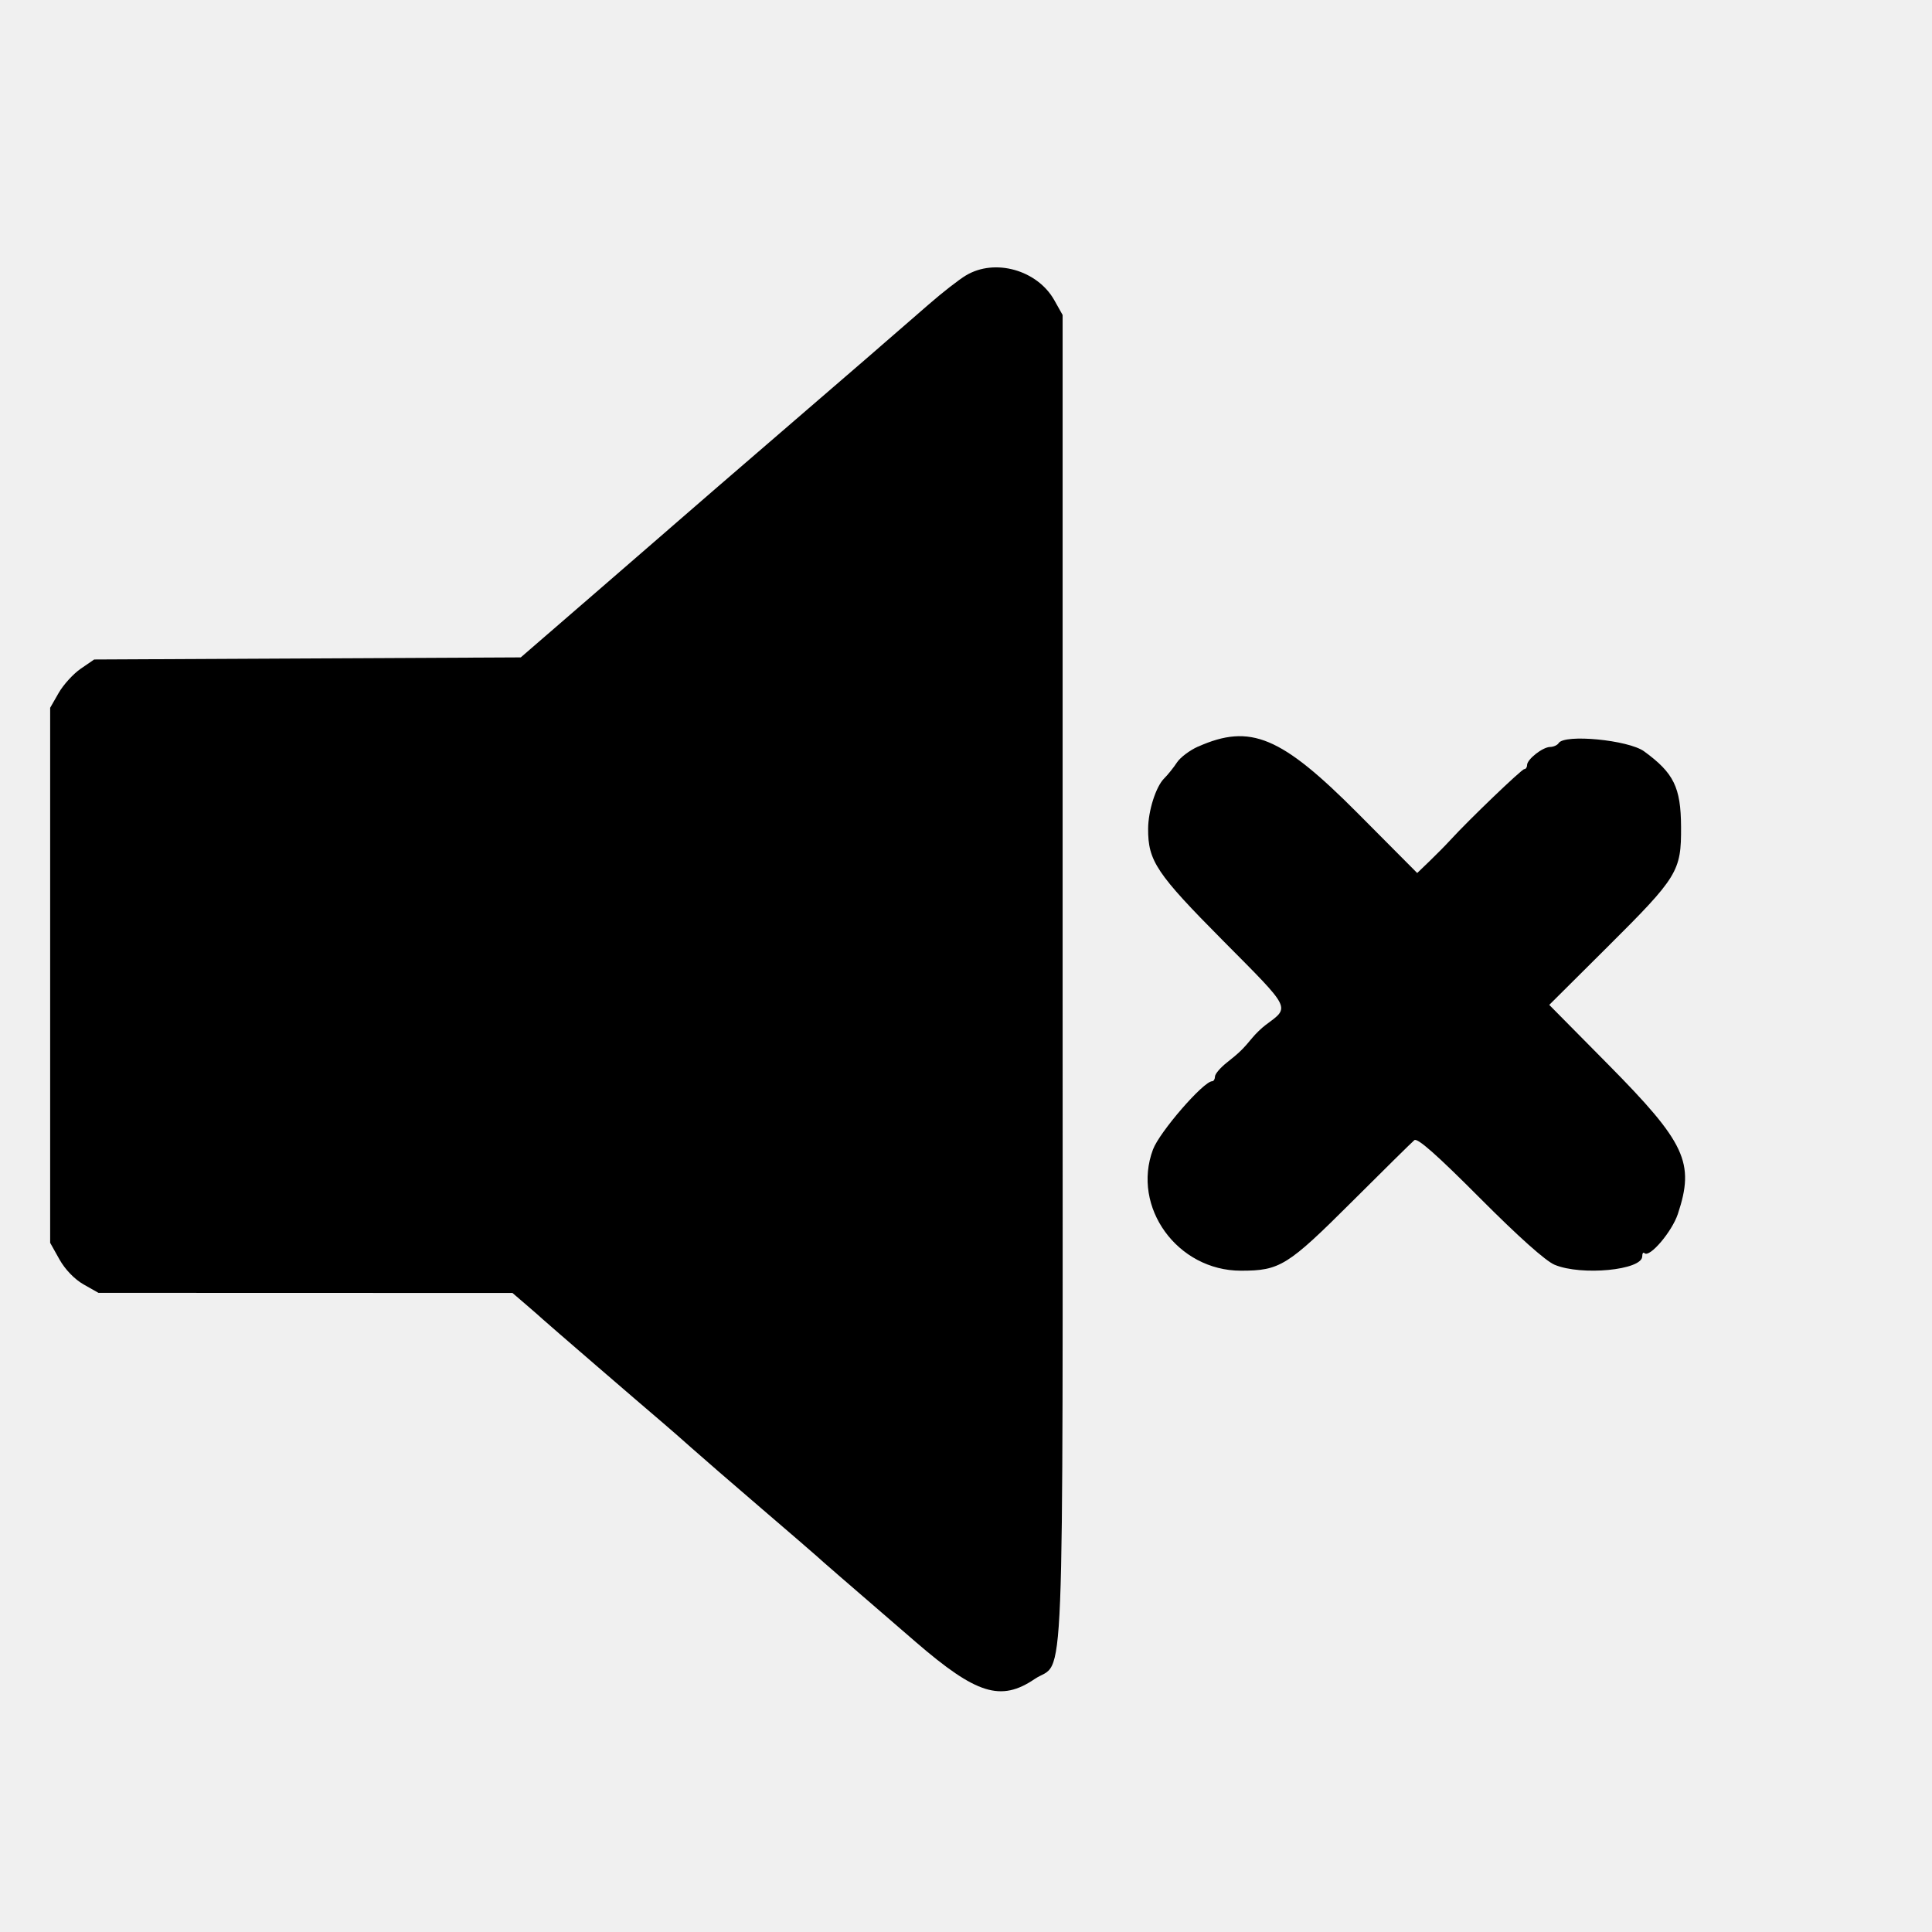
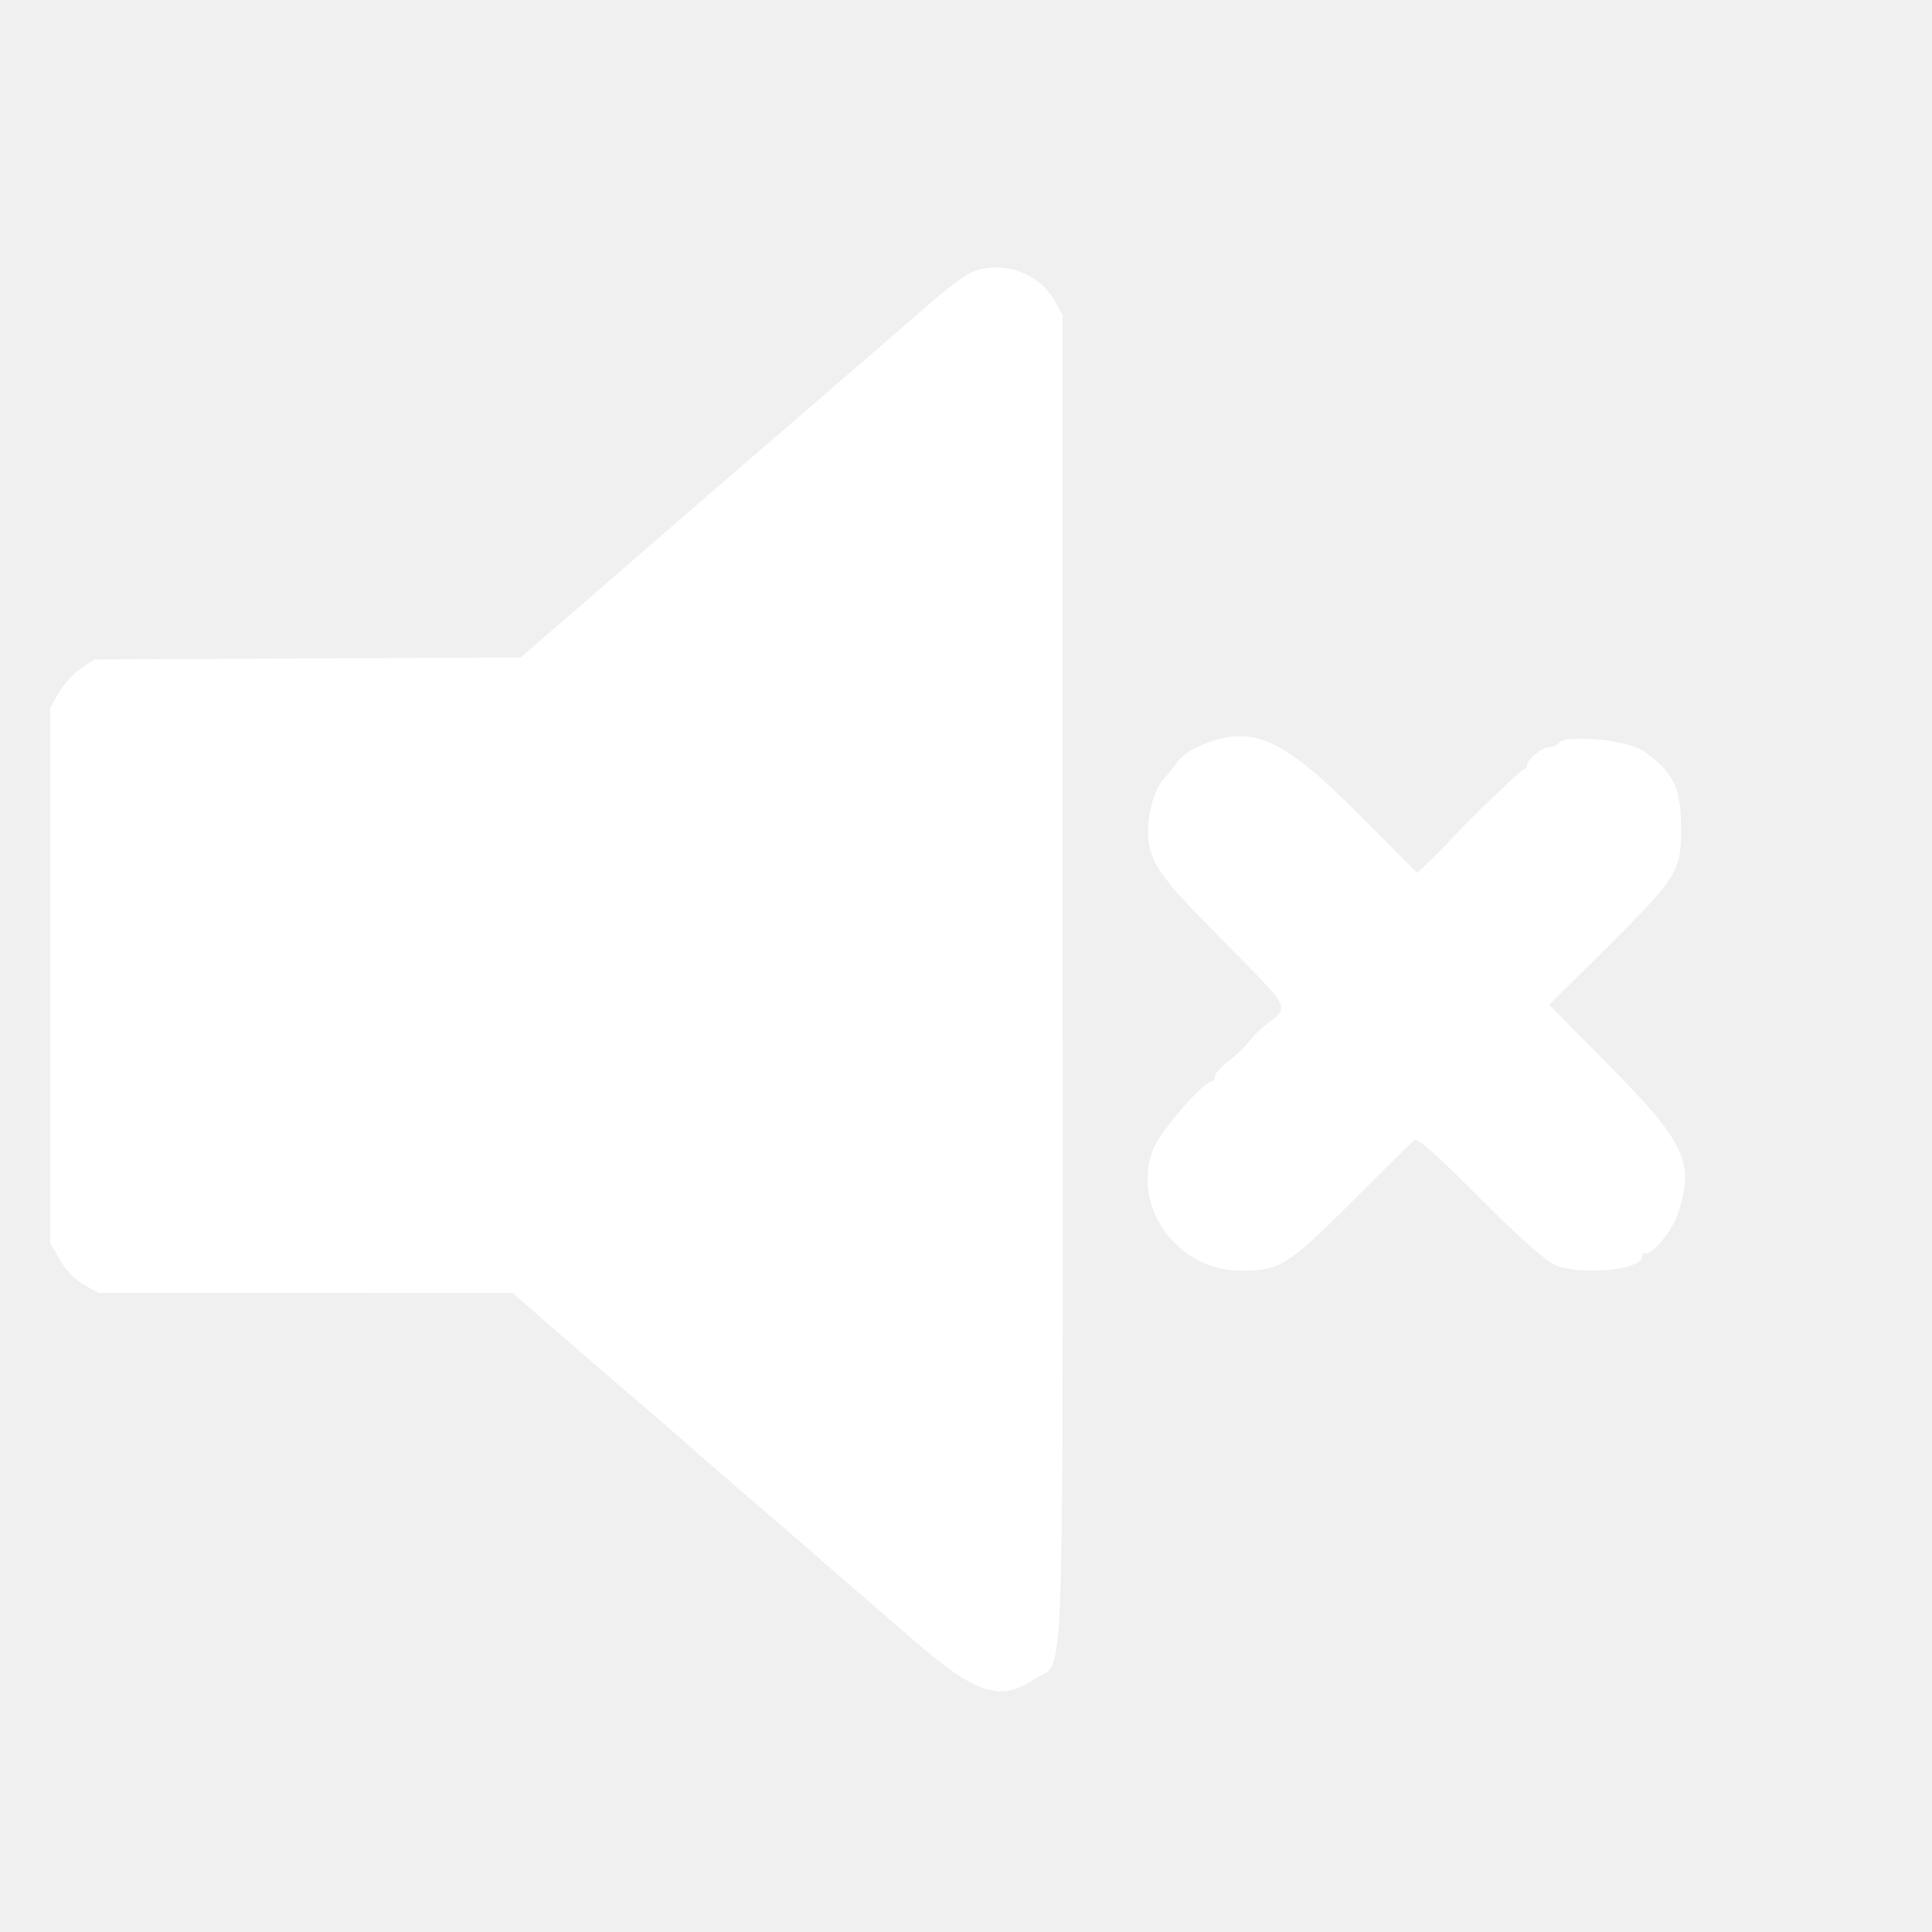
<svg xmlns="http://www.w3.org/2000/svg" version="1.1" width="128" height="128" viewBox="0 0 128 128">
-   <path d="M64 18.244c-0.474 0.285-1.581 1.148-2.462 1.918-1.944 1.7-5.731 4.975-10.831 9.366-2.099 1.807-4.48 3.865-5.292 4.574s-3.6 3.124-6.195 5.37l-4.718 4.082-28.262 0.139-0.891 0.611c-0.49 0.336-1.147 1.056-1.459 1.6l-0.567 0.989v35.446l0.616 1.1c0.376 0.671 1 1.317 1.6 1.658l0.984 0.557 27.429 0.008 0.932 0.8c0.512 0.44 0.987 0.856 1.055 0.924 0.13 0.132 6.748 5.84 7.989 6.891 0.4 0.338 1.231 1.065 1.846 1.615s2.725 2.376 4.688 4.060c1.963 1.683 3.625 3.117 3.693 3.186 0.13 0.132 1.69 1.484 6.521 5.653 4.016 3.466 5.63 3.967 7.875 2.447 2.023-1.37 1.85 2.983 1.85-46.481v-43.889l-0.551-0.98c-1.124-2-3.941-2.791-5.849-1.643zM79.371 49.464c-0.549 0.245-1.178 0.719-1.398 1.056s-0.602 0.812-0.848 1.057c-0.546 0.544-1.054 2.144-1.059 3.334-0.009 2.127 0.555 2.97 4.959 7.407 4.587 4.621 4.459 4.368 2.817 5.597-0.257 0.192-0.644 0.566-0.862 0.83-0.623 0.758-0.871 1-1.703 1.657-0.429 0.338-0.781 0.754-0.782 0.923s-0.085 0.308-0.186 0.31c-0.578 0.007-3.484 3.358-3.92 4.52-1.434 3.823 1.619 8.032 5.826 8.032 2.582 0 3.090-0.316 7.36-4.576 2.113-2.109 3.971-3.941 4.129-4.072 0.202-0.168 1.477 0.957 4.321 3.812 2.575 2.585 4.374 4.193 4.974 4.444 1.776 0.742 5.803 0.354 5.803-0.559 0-0.198 0.067-0.294 0.148-0.213 0.332 0.332 1.822-1.416 2.213-2.597 1.129-3.398 0.516-4.711-4.621-9.906l-3.9-3.944 3.829-3.81c4.699-4.675 4.92-5.036 4.903-7.994-0.015-2.612-0.48-3.559-2.448-4.993-1.034-0.754-5.28-1.163-5.662-0.545-0.084 0.135-0.339 0.25-0.568 0.254-0.495 0.010-1.524 0.82-1.524 1.201 0 0.148-0.084 0.268-0.186 0.268-0.172 0-3.68 3.366-4.904 4.706-0.294 0.322-0.907 0.944-1.362 1.382l-0.826 0.795-3.93-3.951c-5.088-5.114-7.126-5.965-10.59-4.422z" />
+   <path fill="#fff" d="M64 18.244c-0.474 0.285-1.581 1.148-2.462 1.918-1.944 1.7-5.731 4.975-10.831 9.366-2.099 1.807-4.48 3.865-5.292 4.574s-3.6 3.124-6.195 5.37l-4.718 4.082-28.262 0.139-0.891 0.611c-0.49 0.336-1.147 1.056-1.459 1.6l-0.567 0.989v35.446l0.616 1.1c0.376 0.671 1 1.317 1.6 1.658l0.984 0.557 27.429 0.008 0.932 0.8c0.512 0.44 0.987 0.856 1.055 0.924 0.13 0.132 6.748 5.84 7.989 6.891 0.4 0.338 1.231 1.065 1.846 1.615s2.725 2.376 4.688 4.060c1.963 1.683 3.625 3.117 3.693 3.186 0.13 0.132 1.69 1.484 6.521 5.653 4.016 3.466 5.63 3.967 7.875 2.447 2.023-1.37 1.85 2.983 1.85-46.481v-43.889l-0.551-0.98c-1.124-2-3.941-2.791-5.849-1.643zM79.371 49.464c-0.549 0.245-1.178 0.719-1.398 1.056s-0.602 0.812-0.848 1.057c-0.546 0.544-1.054 2.144-1.059 3.334-0.009 2.127 0.555 2.97 4.959 7.407 4.587 4.621 4.459 4.368 2.817 5.597-0.257 0.192-0.644 0.566-0.862 0.83-0.623 0.758-0.871 1-1.703 1.657-0.429 0.338-0.781 0.754-0.782 0.923s-0.085 0.308-0.186 0.31c-0.578 0.007-3.484 3.358-3.92 4.52-1.434 3.823 1.619 8.032 5.826 8.032 2.582 0 3.090-0.316 7.36-4.576 2.113-2.109 3.971-3.941 4.129-4.072 0.202-0.168 1.477 0.957 4.321 3.812 2.575 2.585 4.374 4.193 4.974 4.444 1.776 0.742 5.803 0.354 5.803-0.559 0-0.198 0.067-0.294 0.148-0.213 0.332 0.332 1.822-1.416 2.213-2.597 1.129-3.398 0.516-4.711-4.621-9.906l-3.9-3.944 3.829-3.81c4.699-4.675 4.92-5.036 4.903-7.994-0.015-2.612-0.48-3.559-2.448-4.993-1.034-0.754-5.28-1.163-5.662-0.545-0.084 0.135-0.339 0.25-0.568 0.254-0.495 0.010-1.524 0.82-1.524 1.201 0 0.148-0.084 0.268-0.186 0.268-0.172 0-3.68 3.366-4.904 4.706-0.294 0.322-0.907 0.944-1.362 1.382l-0.826 0.795-3.93-3.951c-5.088-5.114-7.126-5.965-10.59-4.422z" />
</svg>
